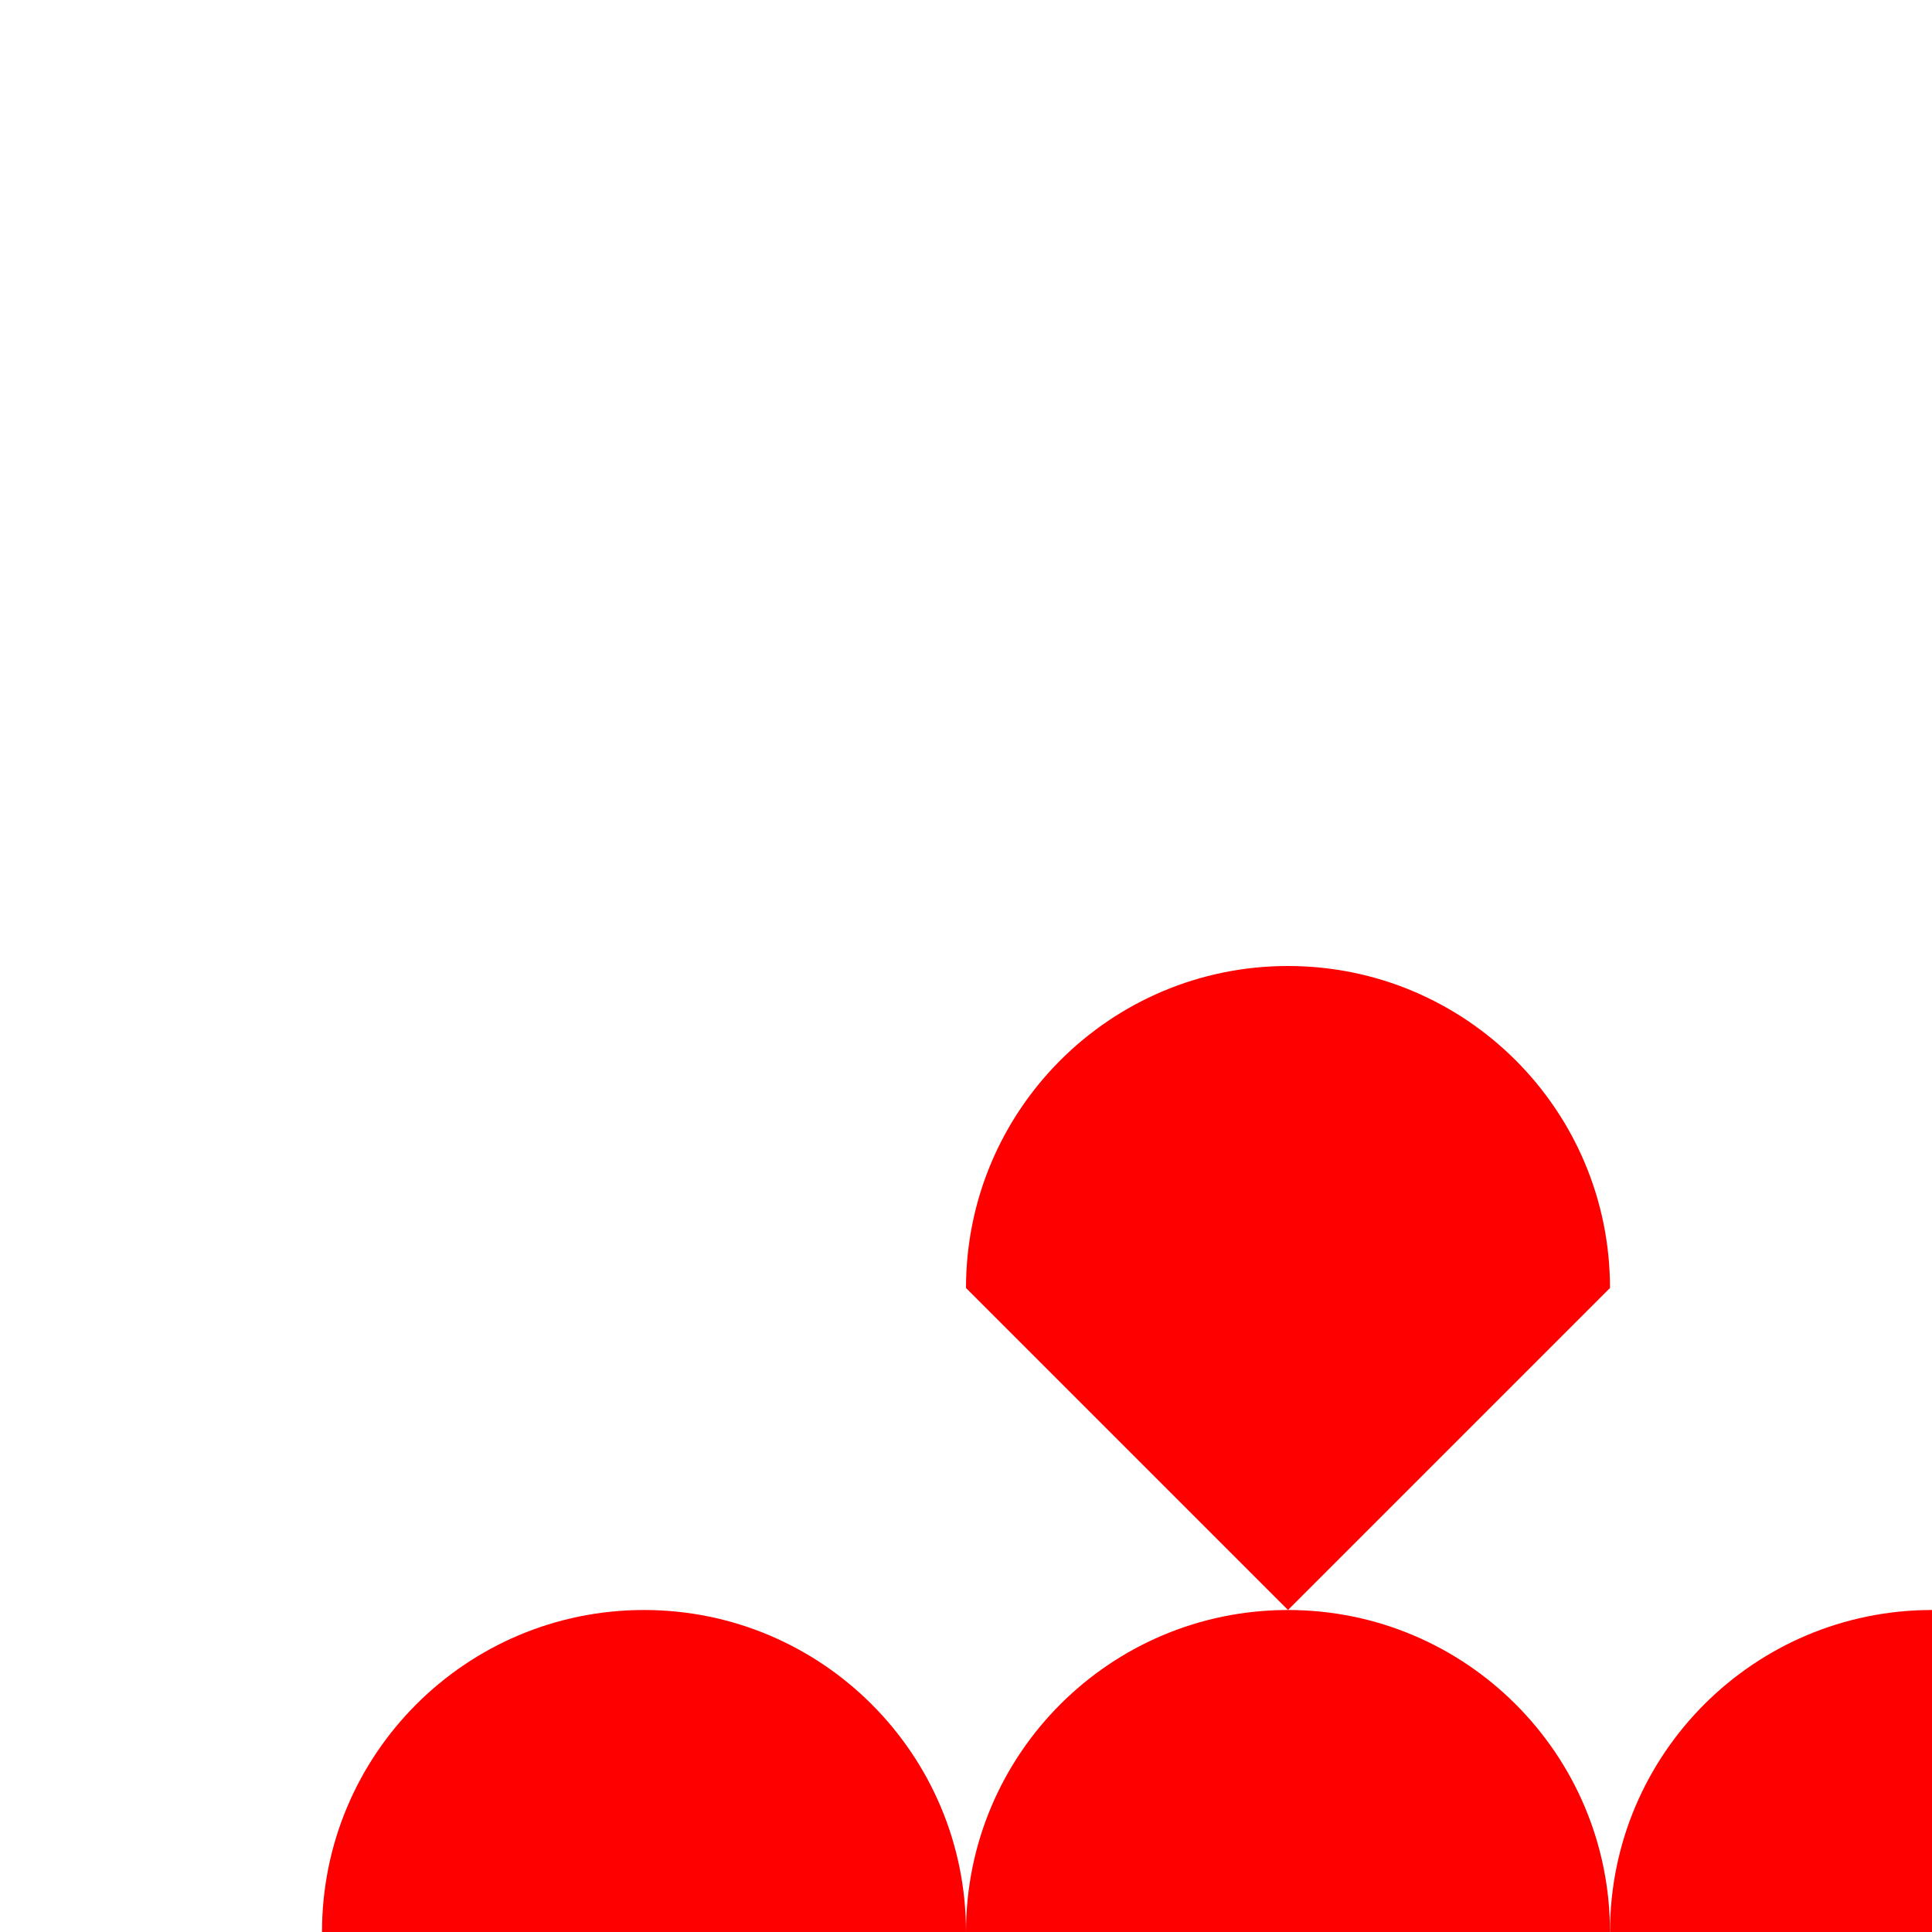
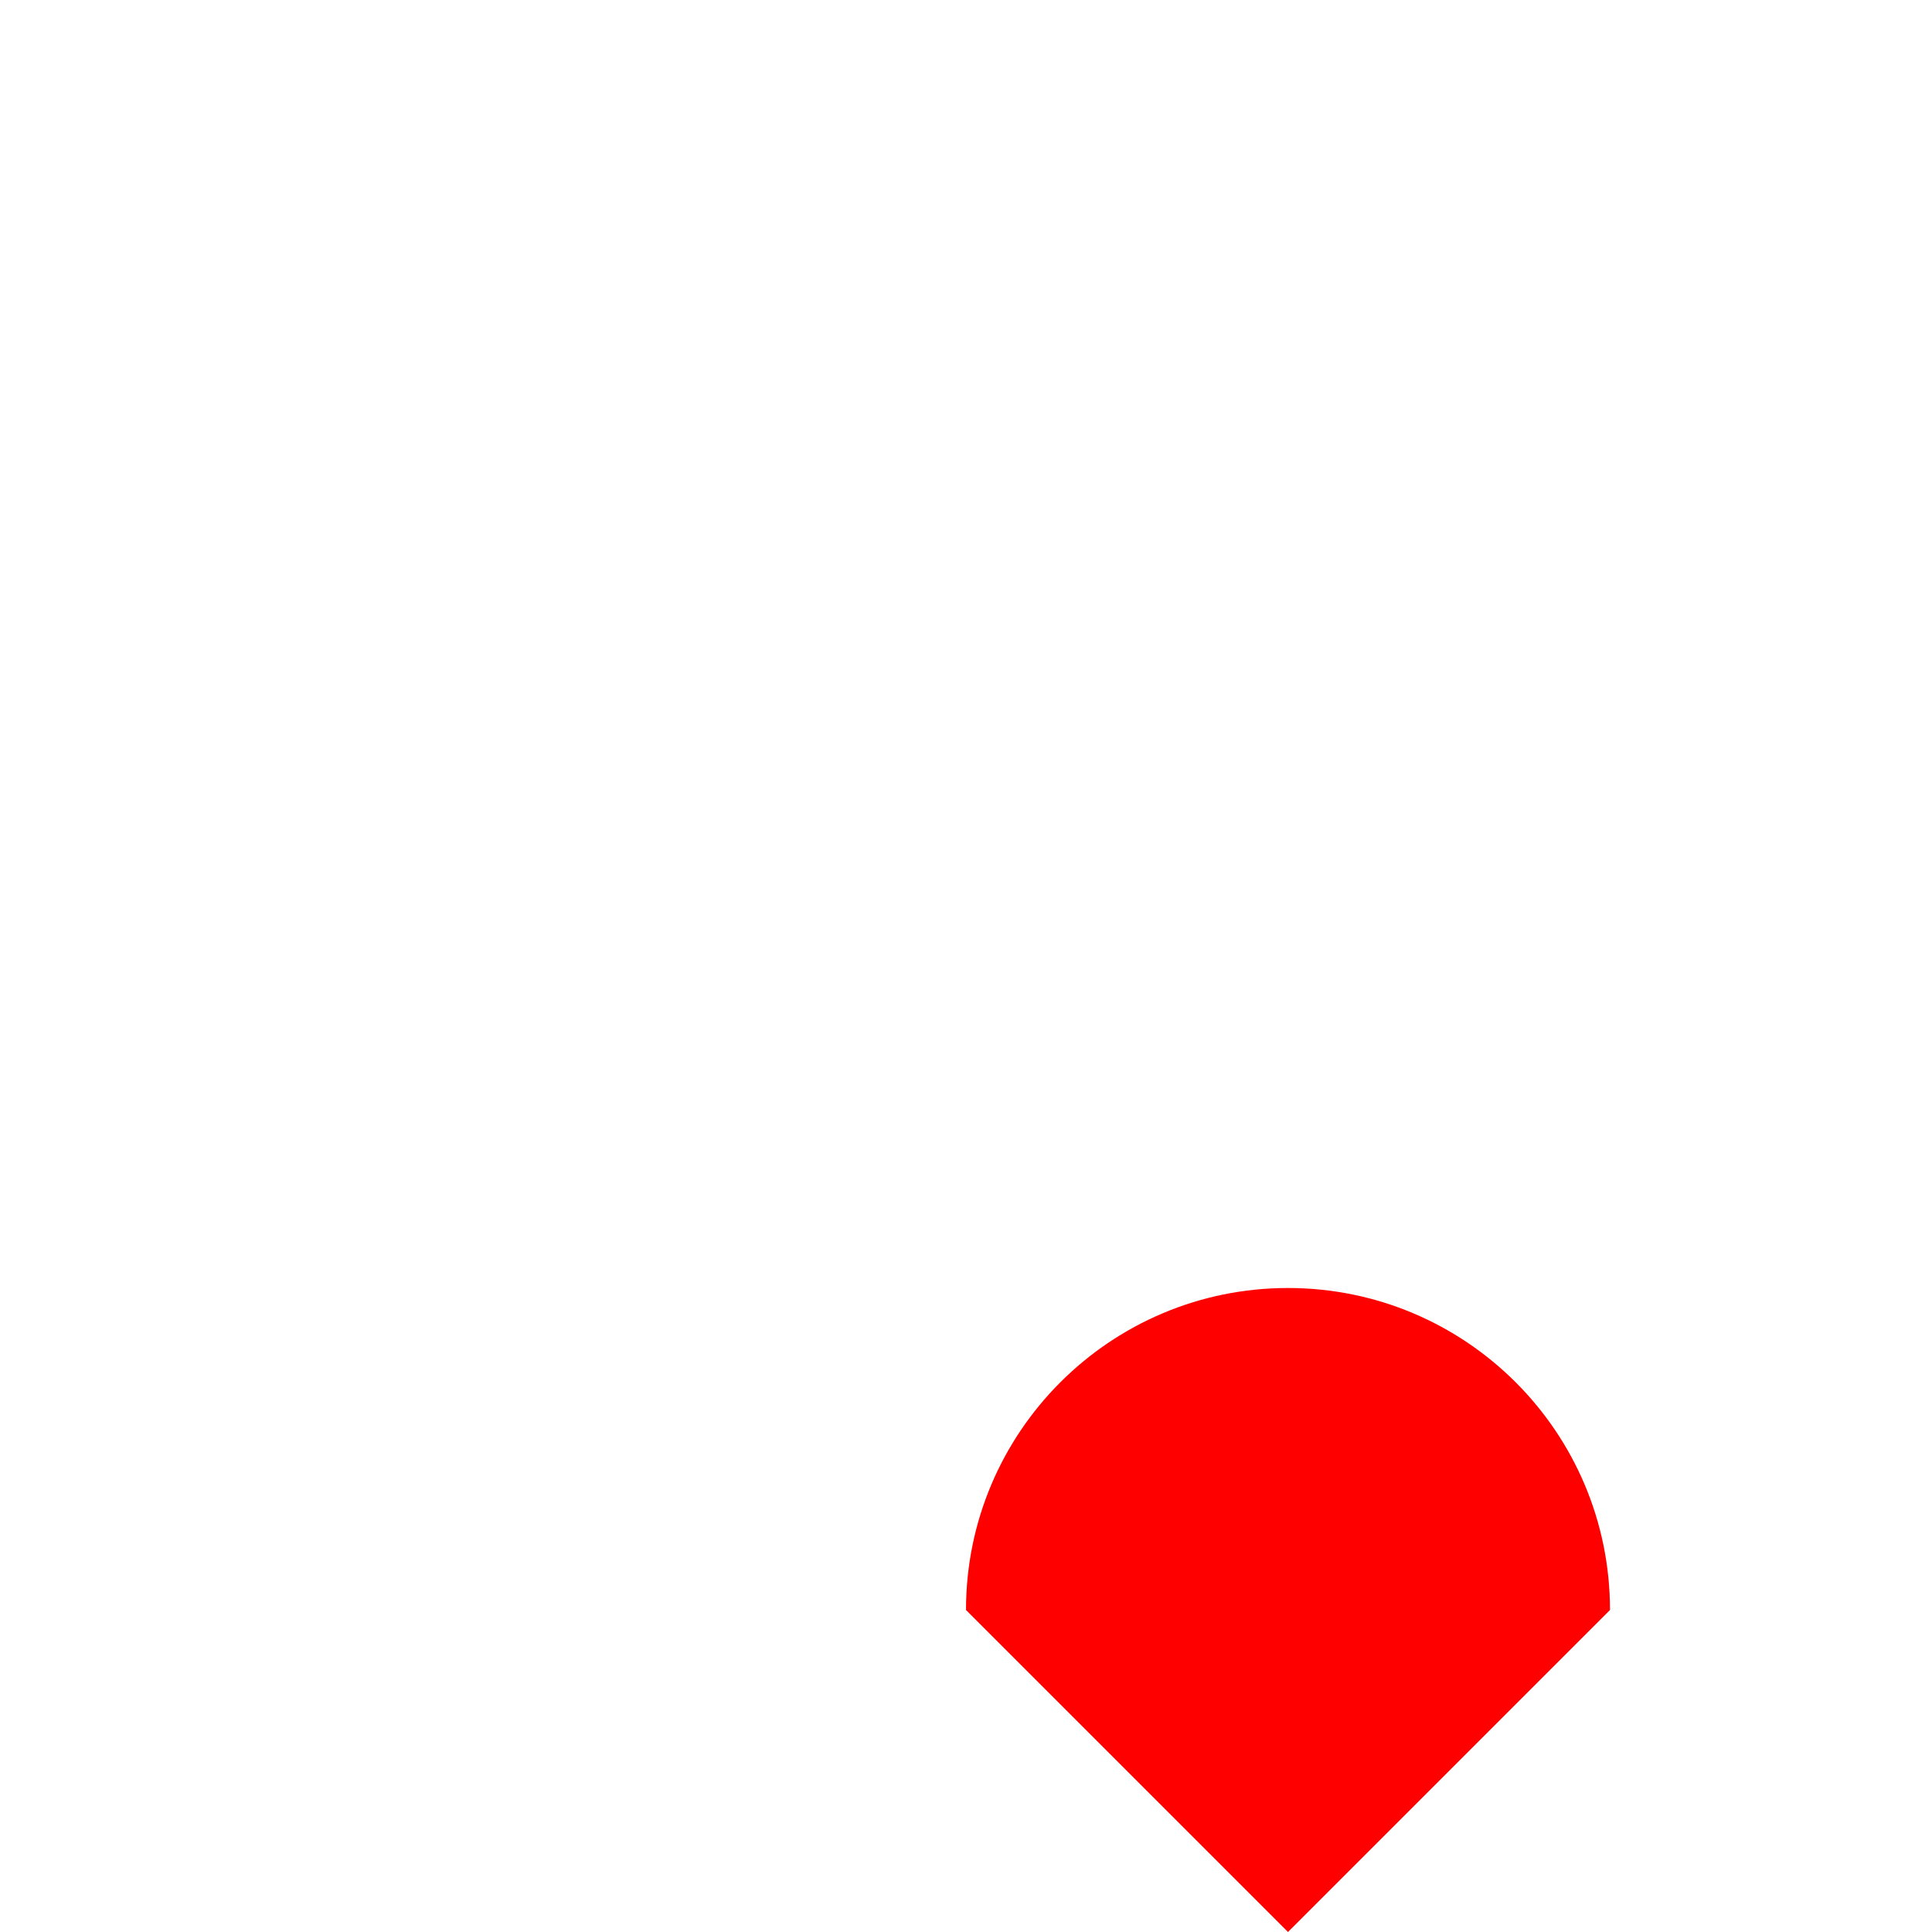
<svg xmlns="http://www.w3.org/2000/svg" version="1.1" baseProfile="full">
-   <path d="M75,200 a15,15 0 0,1 50,0 l-25,25 l-25,-25" fill="red" />
-   <path d="M75,150 a15,15 0 0,1 50,0 l-25,25 l-25,-25" fill="red" />
-   <path d="M125,150 a15,15 0 0,1 50,0 l-25,25 l-25,-25" fill="red" />
-   <path d="M25,150 a15,15 0 0,1 50,0 l-25,25 l-25,-25" fill="red" />
-   <path d="M75,100 a15,15 0 0,1 50,0 l-25,25 l-25,-25" fill="red" />
+   <path d="M75,225 a15,15 0 0,1 50,0 l-25,25 l-25,-25" fill="red" />
+   <path d="M75,175 a15,15 0 0,1 50,0 l-25,25 l-25,-25" fill="red" />
+   <path d="M125,175 a15,15 0 0,1 50,0 l-25,25 l-25,-25" fill="red" />
+   <path d="M25,175 a15,15 0 0,1 50,0 l-25,25 l-25,-25" fill="red" />
+   <path d="M75,125 a15,15 0 0,1 50,0 l-25,25 l-25,-25" fill="red" />
</svg>
